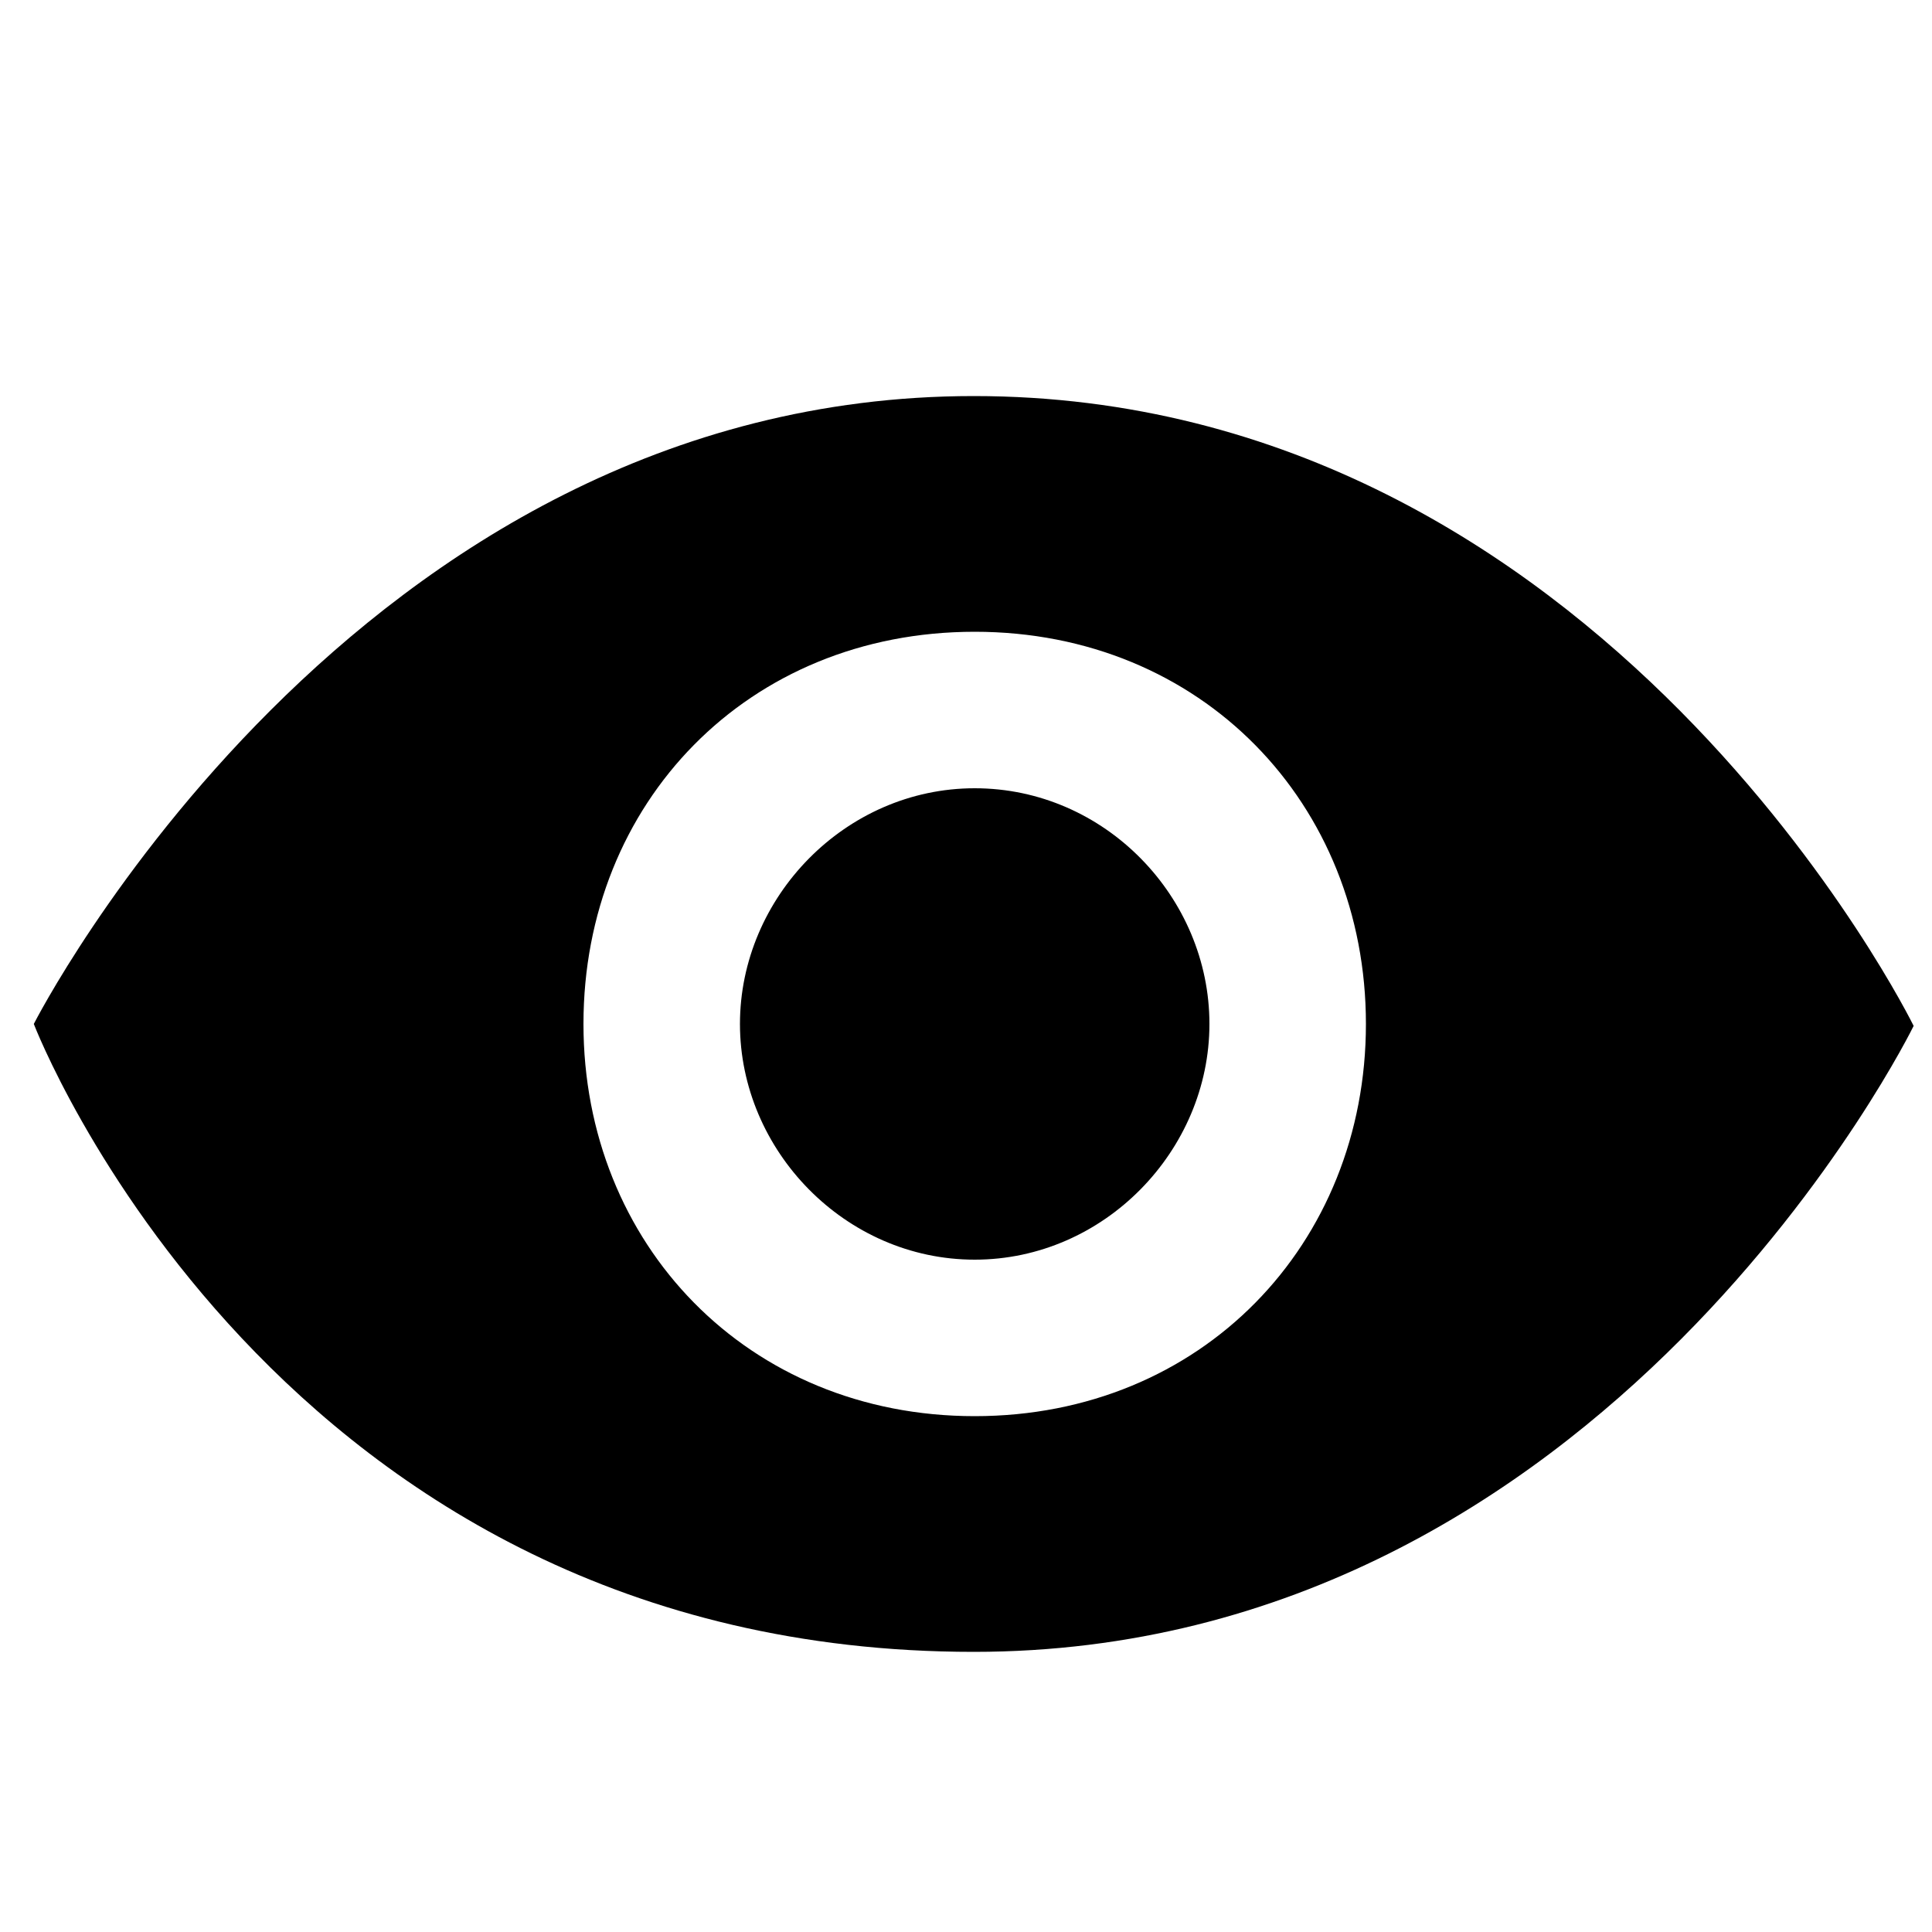
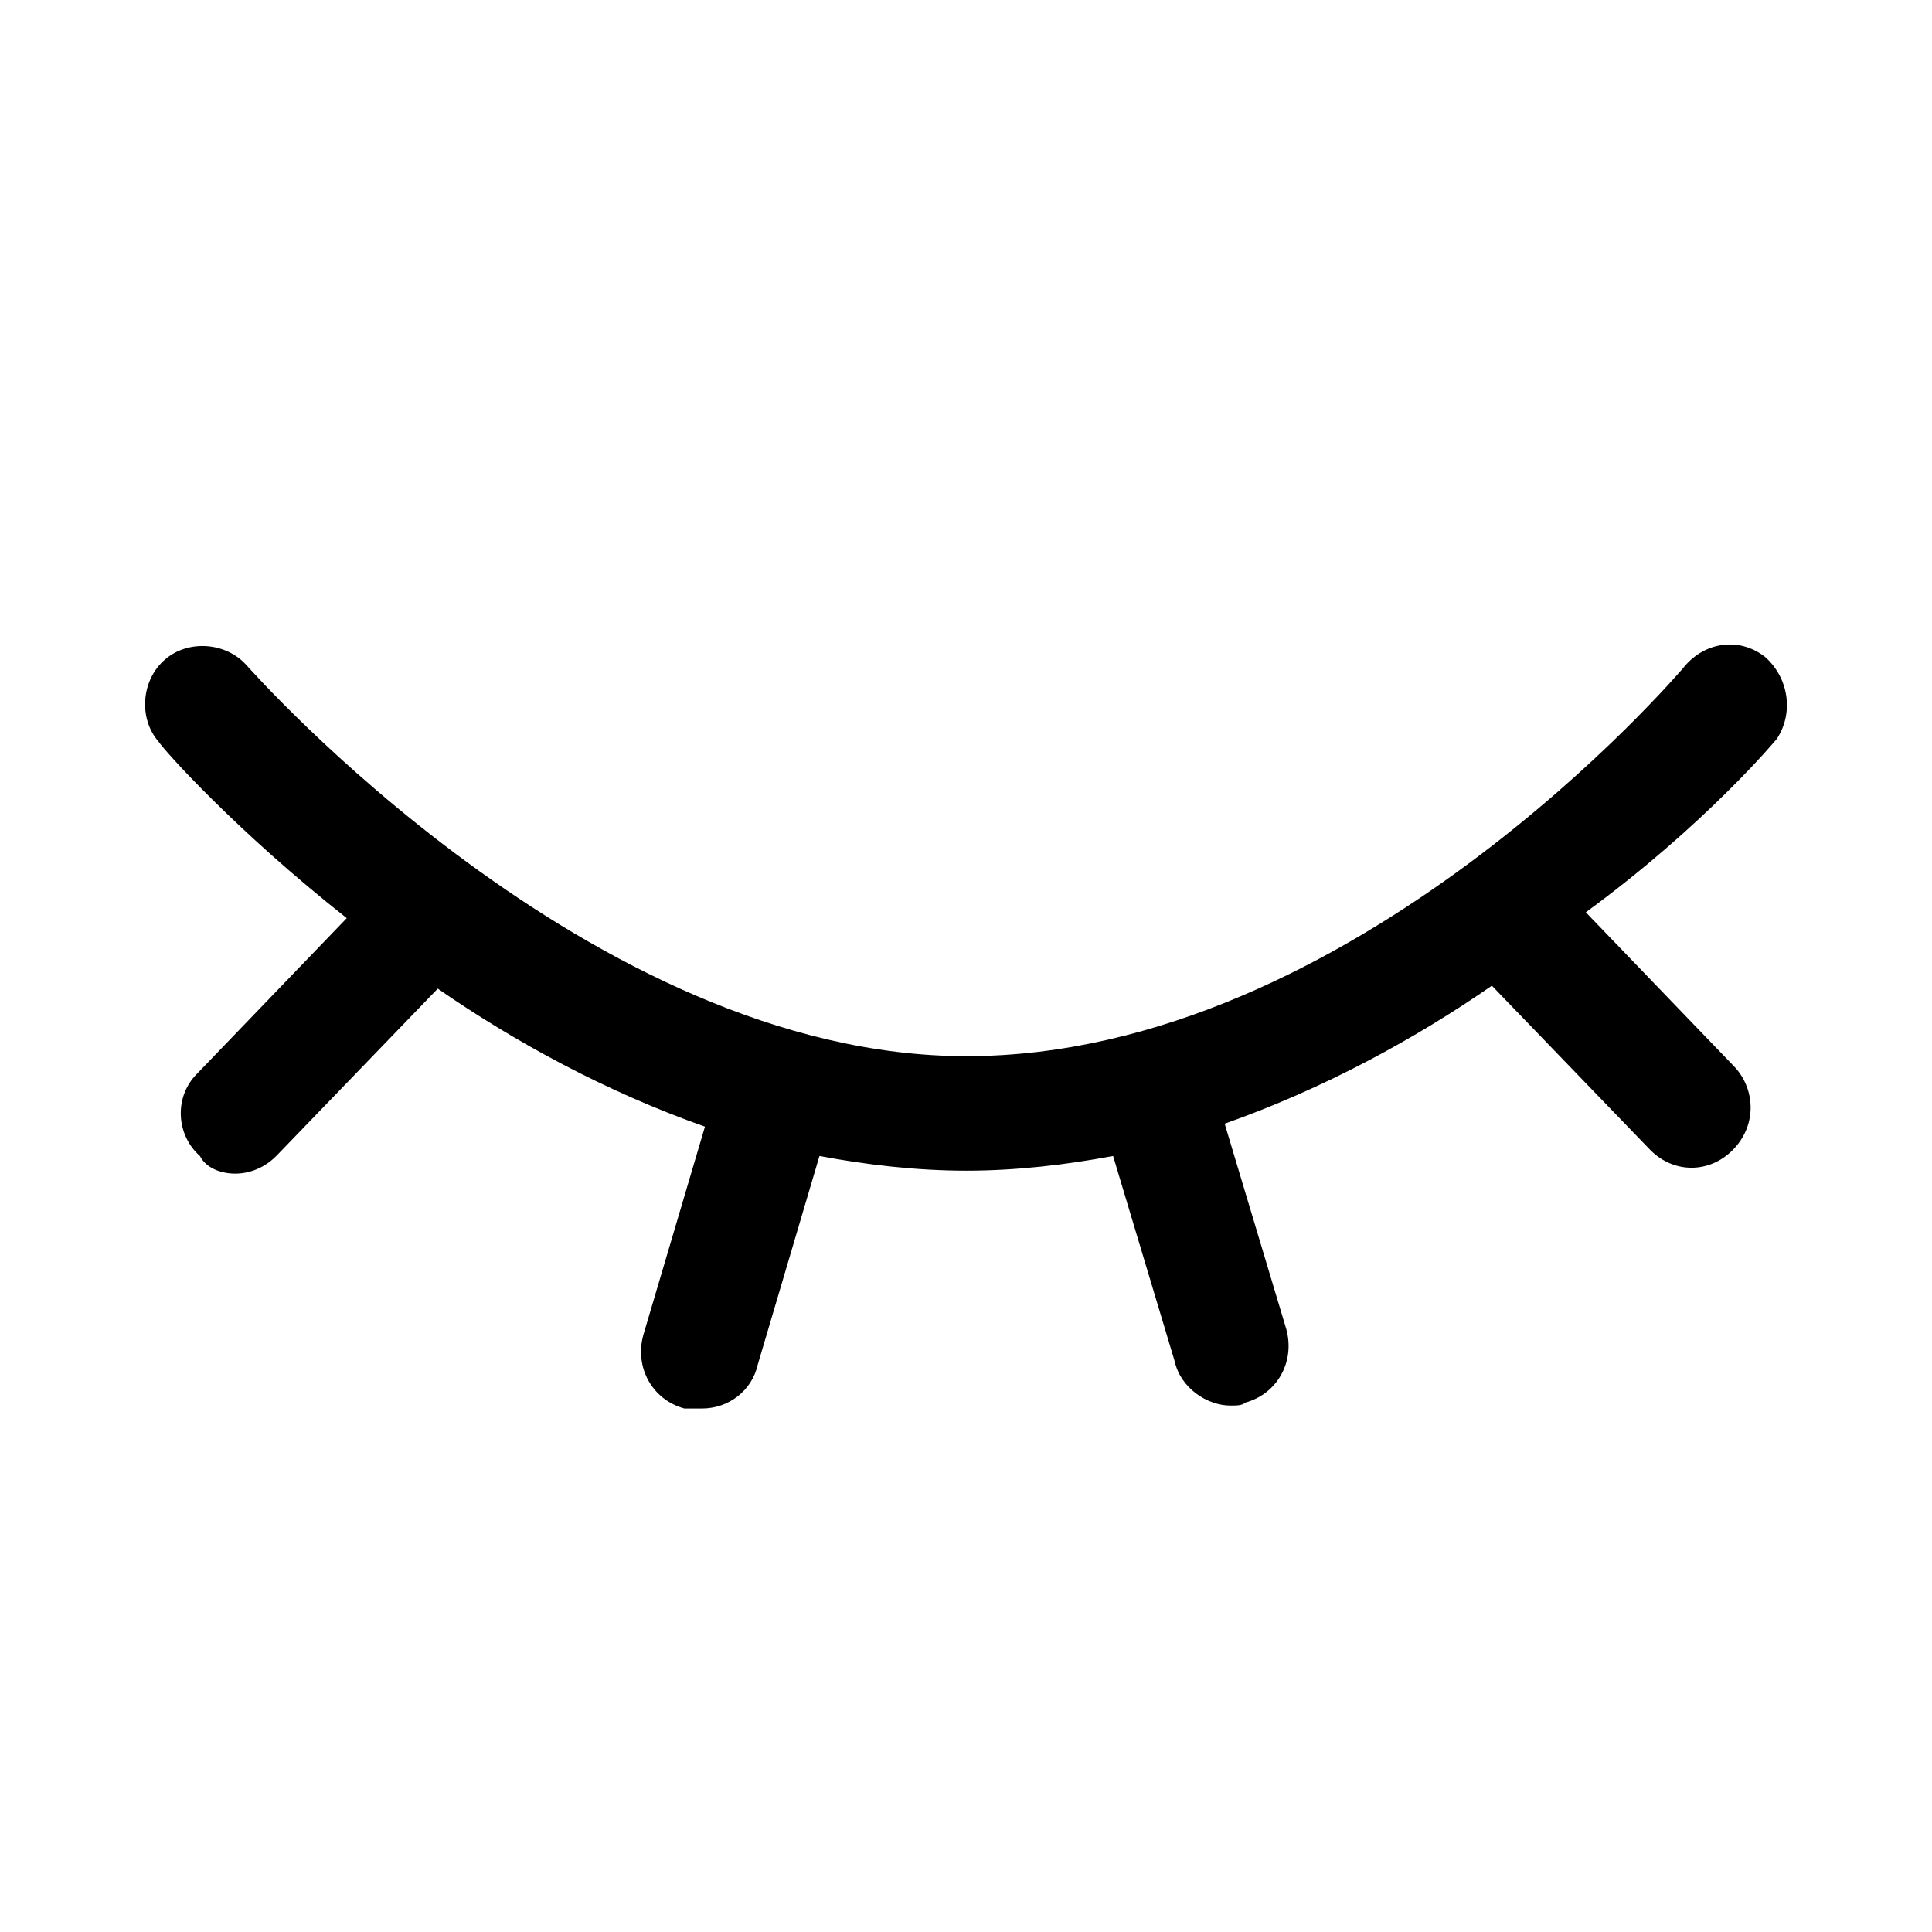
- <svg xmlns="http://www.w3.org/2000/svg" version="1.1" id="图层_1" x="0px" y="0px" viewBox="0 0 200 200" style="enable-background:new 0 0 200 200;" xml:space="preserve">
-   <path d="M100.8,41c-64.3,0-97.3,65-97.3,65s24.9,65,97.3,65c65.6,0,97.3-64.8,97.3-64.8S166.1,41,100.8,41L100.8,41L100.8,41z   M100.9,146.6c-23.5,0-40.5-17.8-40.5-40.6c0-22.9,17-40.6,40.5-40.6s40.5,17.8,40.5,40.6C141.4,128.8,124.4,146.6,100.9,146.6  L100.9,146.6L100.9,146.6z M100.9,81.6c-13.4,0-24.3,11.3-24.3,24.4c0,13.1,10.9,24.4,24.3,24.4c13.4,0,24.3-11.3,24.3-24.4  C125.2,92.9,114.4,81.6,100.9,81.6L100.9,81.6L100.9,81.6z" />
+ <svg xmlns="http://www.w3.org/2000/svg" t="1503993826520" class="icon" style="" viewBox="0 0 1024 1024" version="1.1" p-id="7878" width="64" height="64">
+   <defs>
+     <style type="text/css" />
+   </defs>
+   <path d="M941.677 391.71c9.338-14.006 6.225-32.681-6.225-43.575-14.006-10.894-32.681-7.781-43.575 6.225-1.556 1.556-174.301 205.427-379.727 205.427-199.201 0-379.727-205.427-381.284-206.982-10.894-12.451-31.125-14.006-43.575-3.113-12.451 10.894-14.006 31.125-3.113 43.575 3.113 4.668 40.463 46.687 99.6 93.376l-79.37 82.482c-12.451 12.451-10.894 32.681 1.556 43.575 3.113 6.225 10.894 9.338 18.675 9.338 7.781 0 15.562-3.113 21.787-9.338l85.594-88.706c40.463 28.013 88.706 54.47 141.619 73.144L340.959 707.632c-4.668 17.119 4.669 34.238 21.787 38.906h9.338c14.006 0 26.457-9.338 29.568-23.344l32.681-110.495c24.9 4.668 51.357 7.781 77.813 7.781s52.913-3.113 77.813-7.781l32.681 108.938c3.113 14.006 17.119 23.344 29.569 23.344 3.113 0 6.225 0 7.781-1.556 17.119-4.669 26.457-21.787 21.788-38.906l-32.681-108.938c52.913-18.675 101.157-45.132 141.619-73.144l84.038 87.151c6.225 6.225 14.006 9.338 21.787 9.338 7.781 0 15.562-3.113 21.787-9.338 12.451-12.451 12.451-31.125 1.556-43.575l-79.37-82.482c63.808-46.688 101.159-91.82 101.159-91.82z" p-id="7879" />
</svg>
